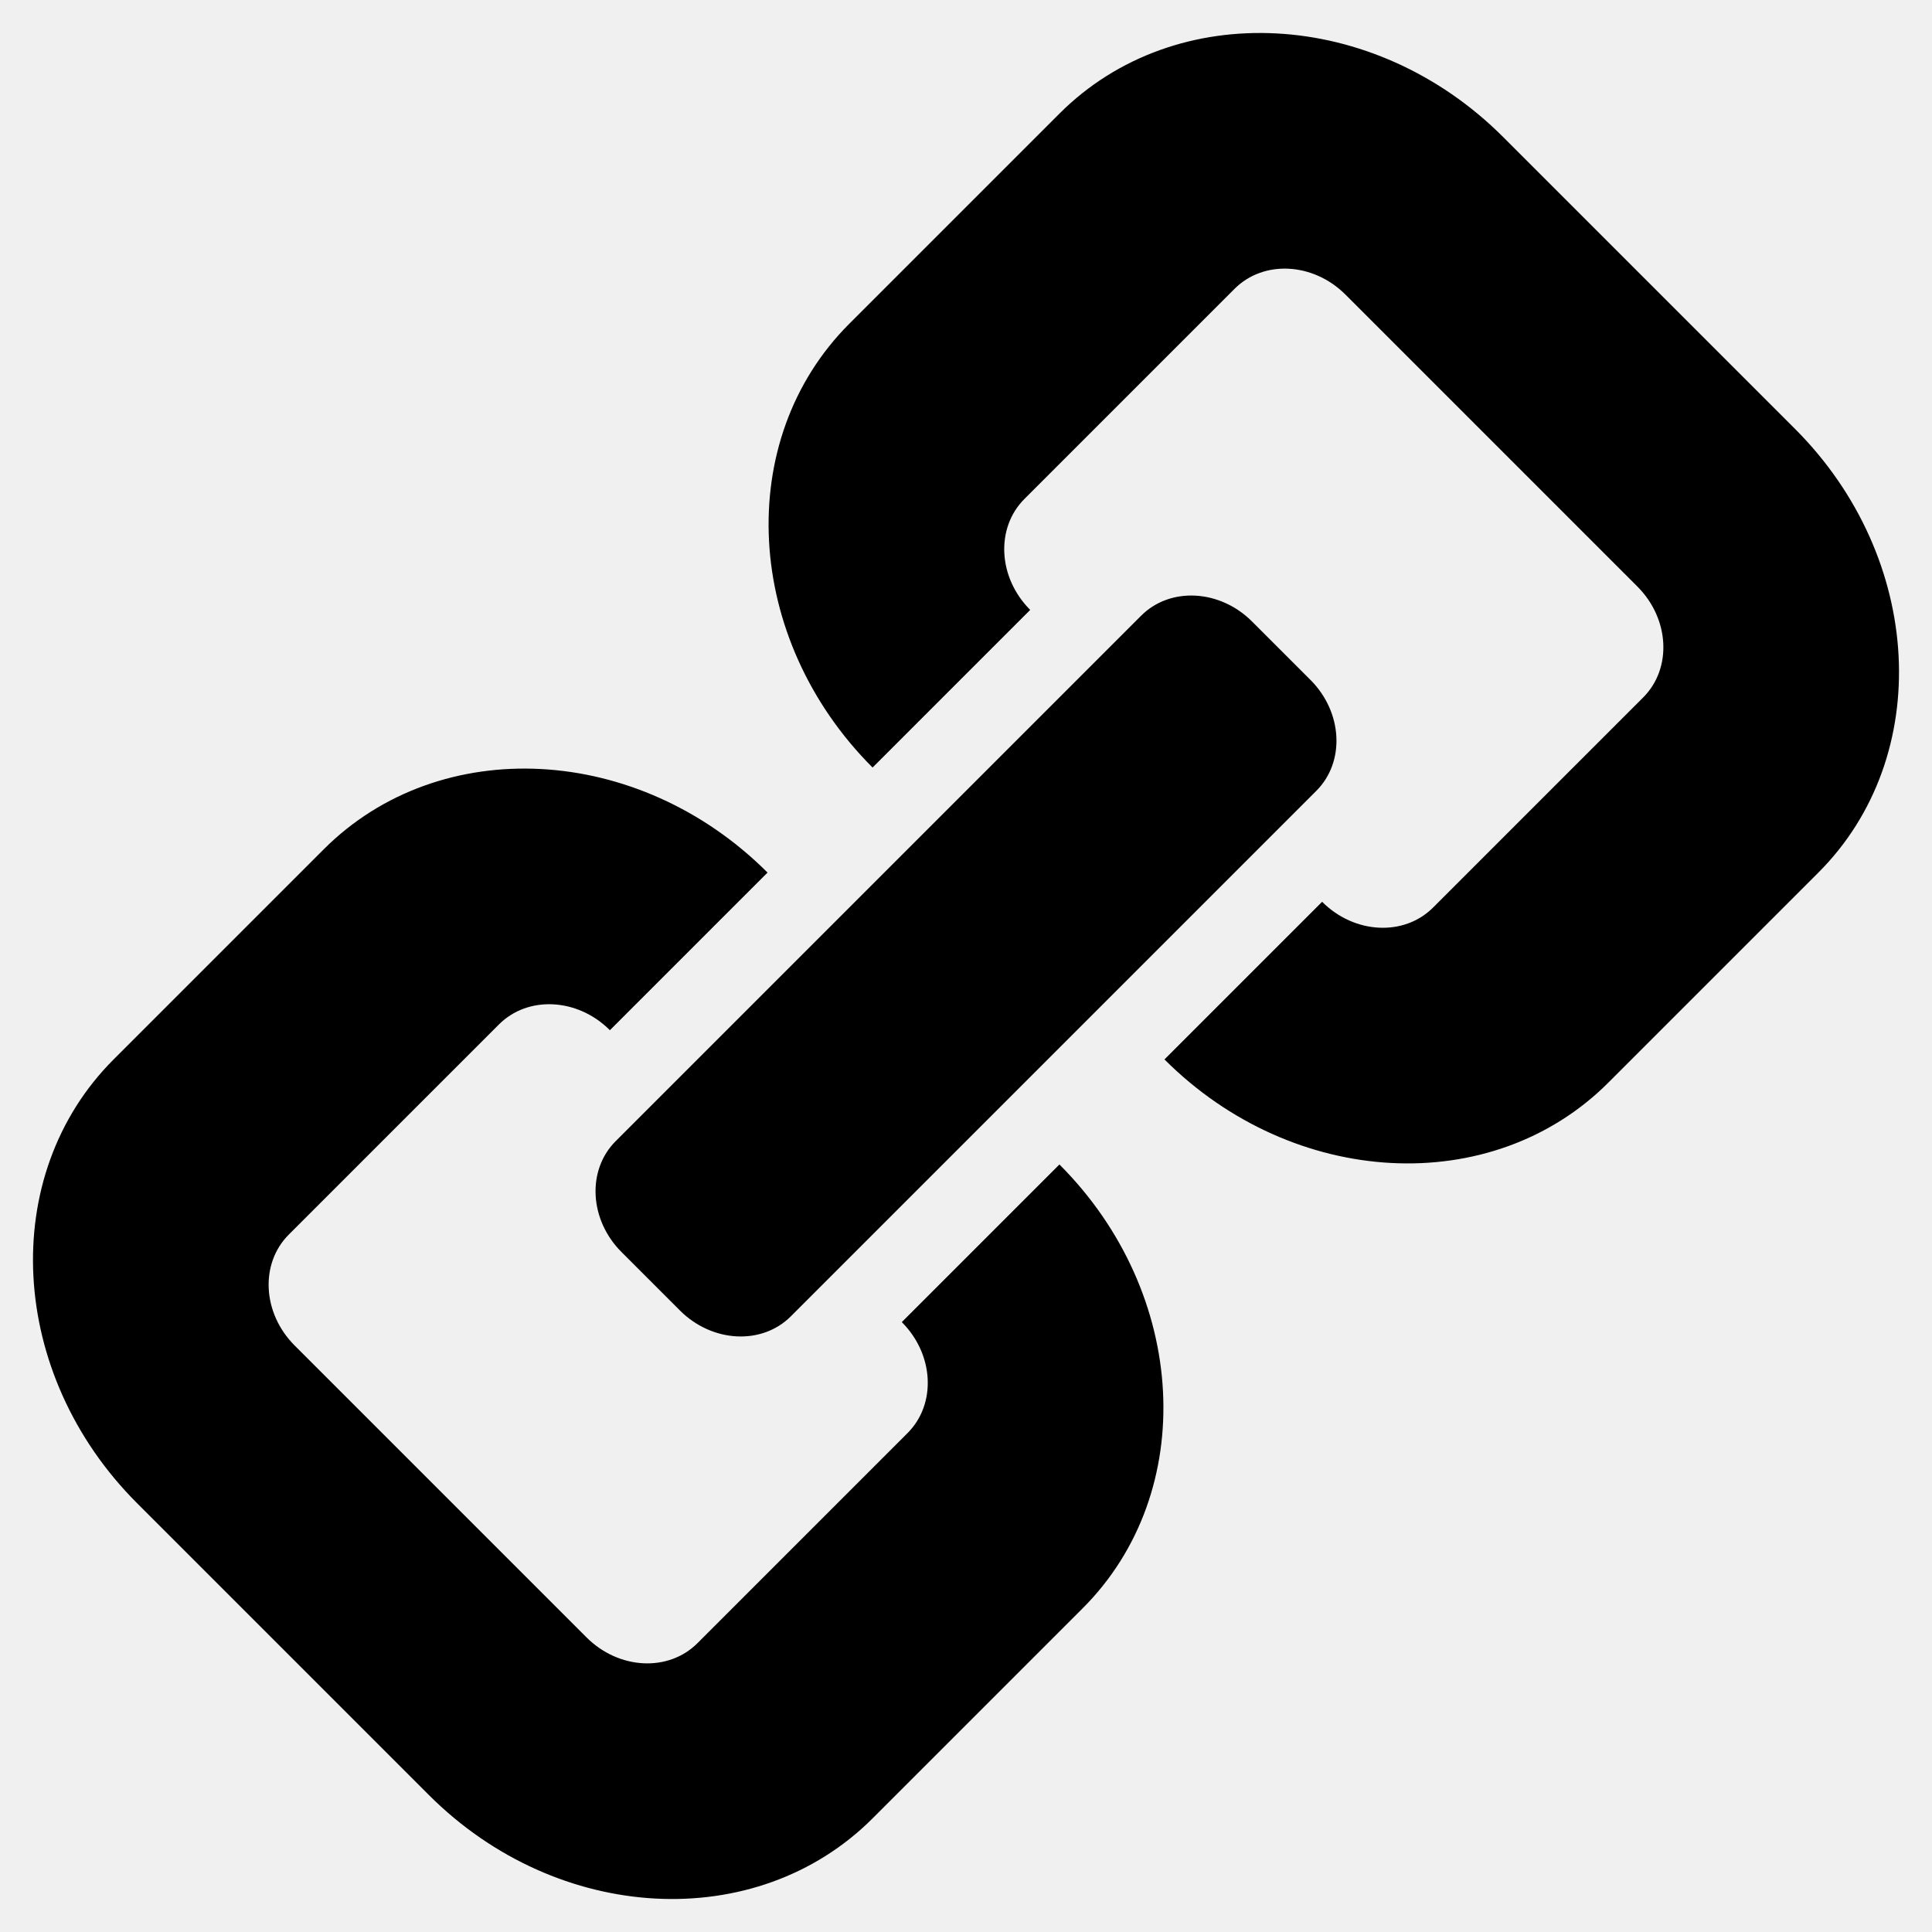
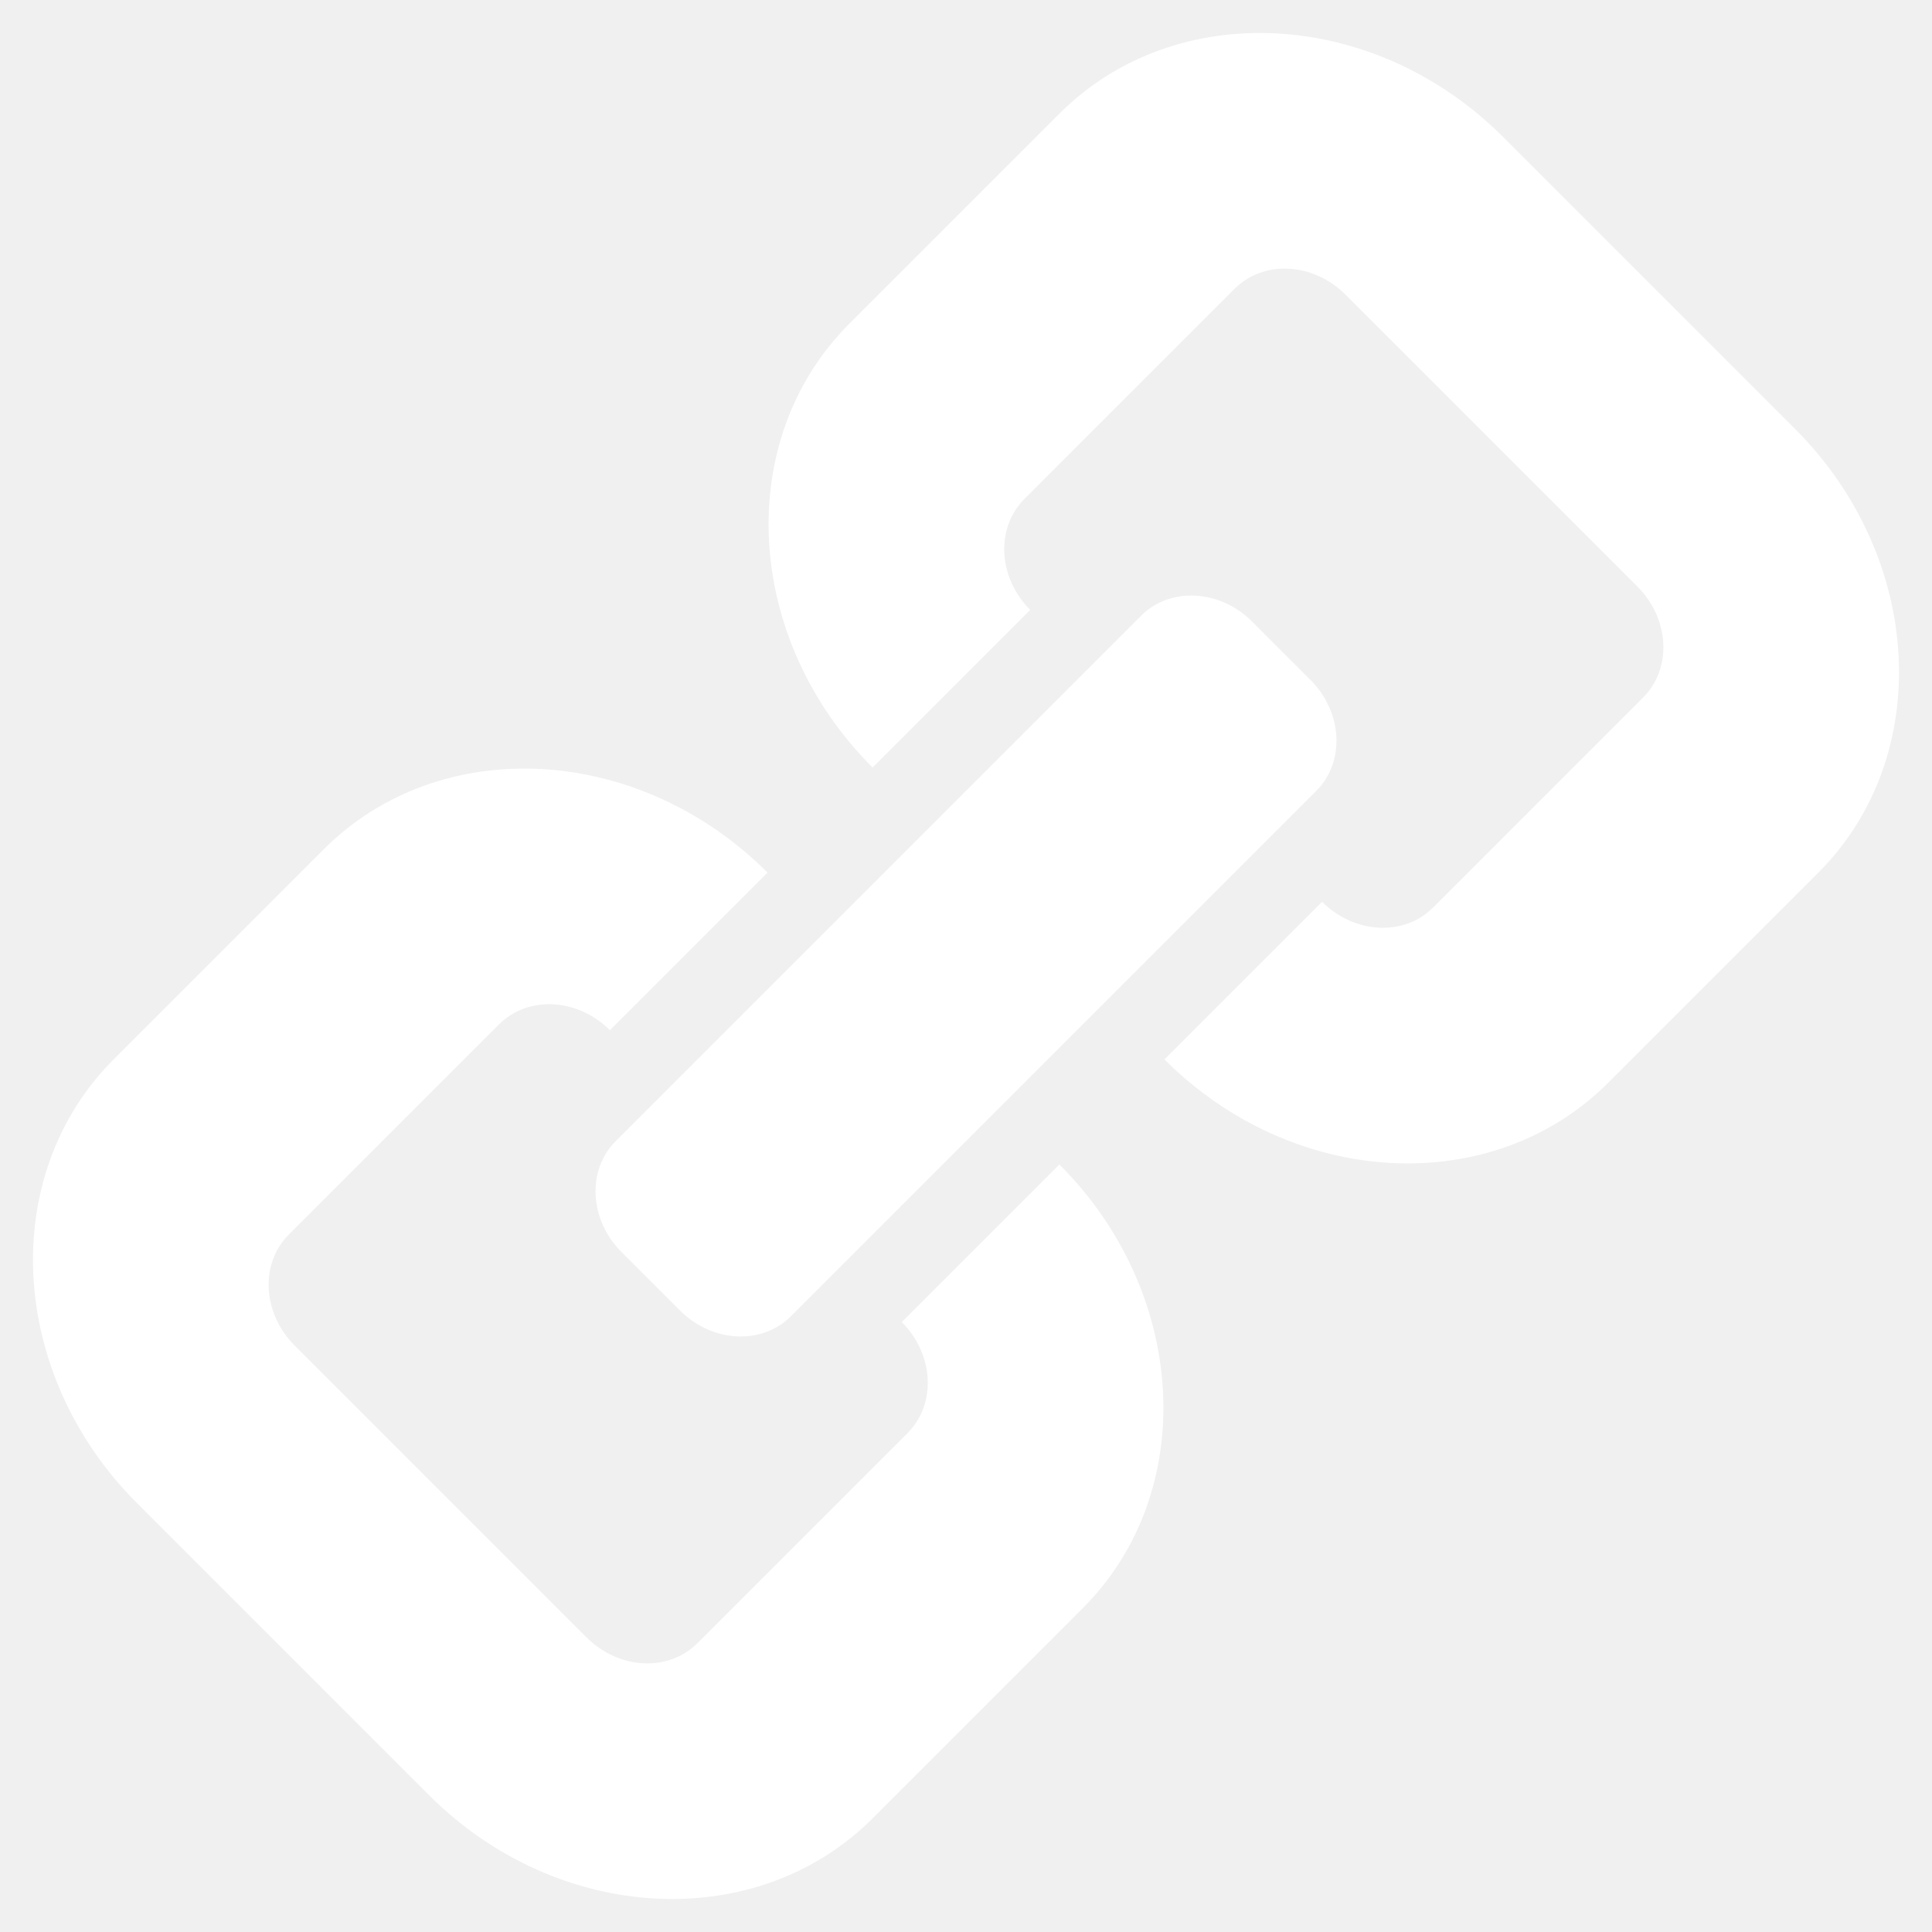
<svg xmlns="http://www.w3.org/2000/svg" width="18px" height="18px" viewBox="0 0 18 18" version="1.1">
  <defs />
  <g id="Assembly" stroke="none" stroke-width="1" fill="none" fill-rule="evenodd">
-     <g id="Referral-Action-+-Big-Views-L" transform="translate(-552, -234)" fill="#000000" fill-rule="nonzero">
+     <g id="Referral-Action-+-Big-Views-L" transform="translate(-552, -234)" fill="#ffffff" fill-rule="nonzero">
      <g id="Share-Link-Field" transform="translate(148, 221)">
        <path d="M414.923,22.692 C416.622,22.692 418,23.932 418,25.462 L418,28.231 C418,29.76 416.622,31 414.923,31 L411.077,31 C409.378,31 408,29.76 408,28.231 L408,25.462 C408,23.932 409.378,22.692 411.077,22.692 L411.077,24.769 C410.652,24.769 410.308,25.079 410.308,25.462 L410.308,28.231 C410.308,28.613 410.652,28.923 411.077,28.923 L414.923,28.923 C415.348,28.923 415.692,28.613 415.692,28.231 L415.692,25.462 C415.692,25.079 415.348,24.769 414.923,24.769 L414.923,22.692 Z M414.923,21.308 L414.923,19.231 C415.348,19.231 415.692,18.921 415.692,18.538 L415.692,15.769 C415.692,15.387 415.348,15.077 414.923,15.077 L411.077,15.077 C410.652,15.077 410.308,15.387 410.308,15.769 L410.308,18.538 C410.308,18.921 410.652,19.231 411.077,19.231 L411.077,21.308 C409.378,21.308 408,20.068 408,18.538 L408,15.769 C408,14.24 409.378,13 411.077,13 L414.923,13 C416.622,13 418,14.24 418,15.769 L418,18.538 C418,20.068 416.622,21.308 414.923,21.308 Z M412.615,17.846 C412.191,17.846 411.846,18.156 411.846,18.538 L411.846,25.462 C411.846,25.844 412.191,26.154 412.615,26.154 L413.385,26.154 C413.809,26.154 414.154,25.844 414.154,25.462 L414.154,18.538 C414.154,18.156 413.809,17.846 413.385,17.846 L412.615,17.846 Z" id="Link" transform="translate(413, 22) rotate(45) translate(-413, -22) " />
      </g>
    </g>
  </g>
</svg>
